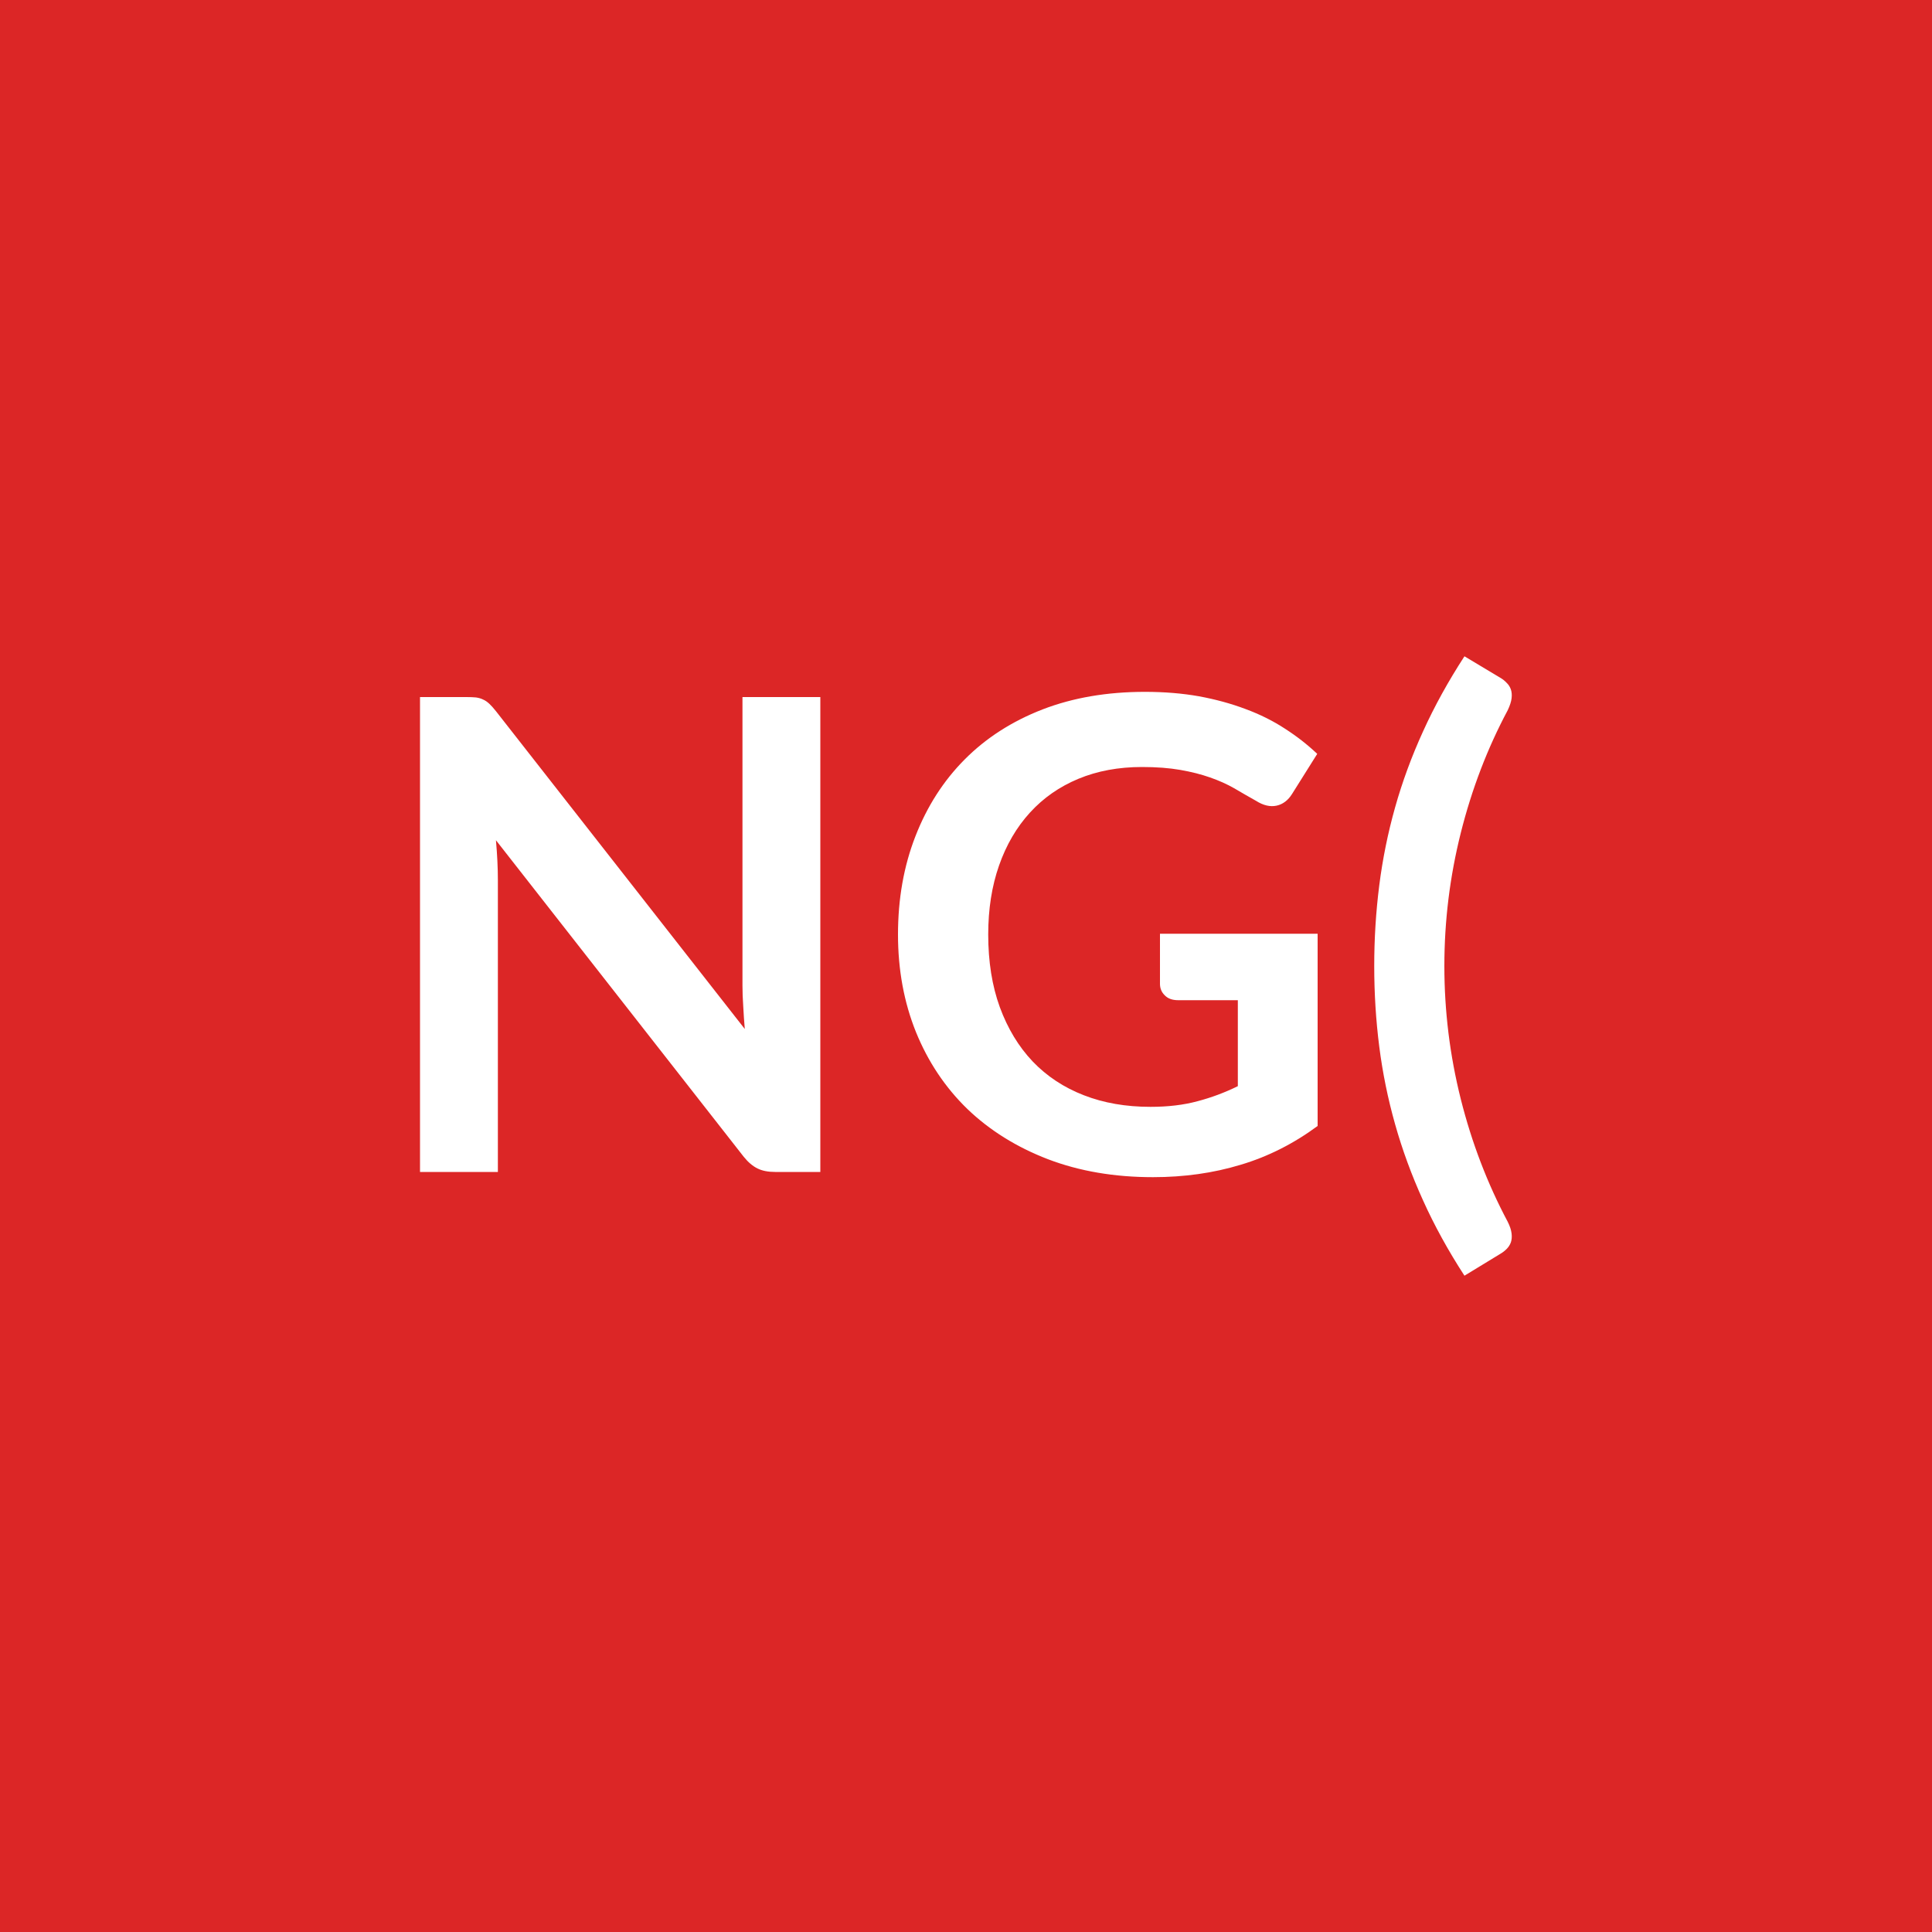
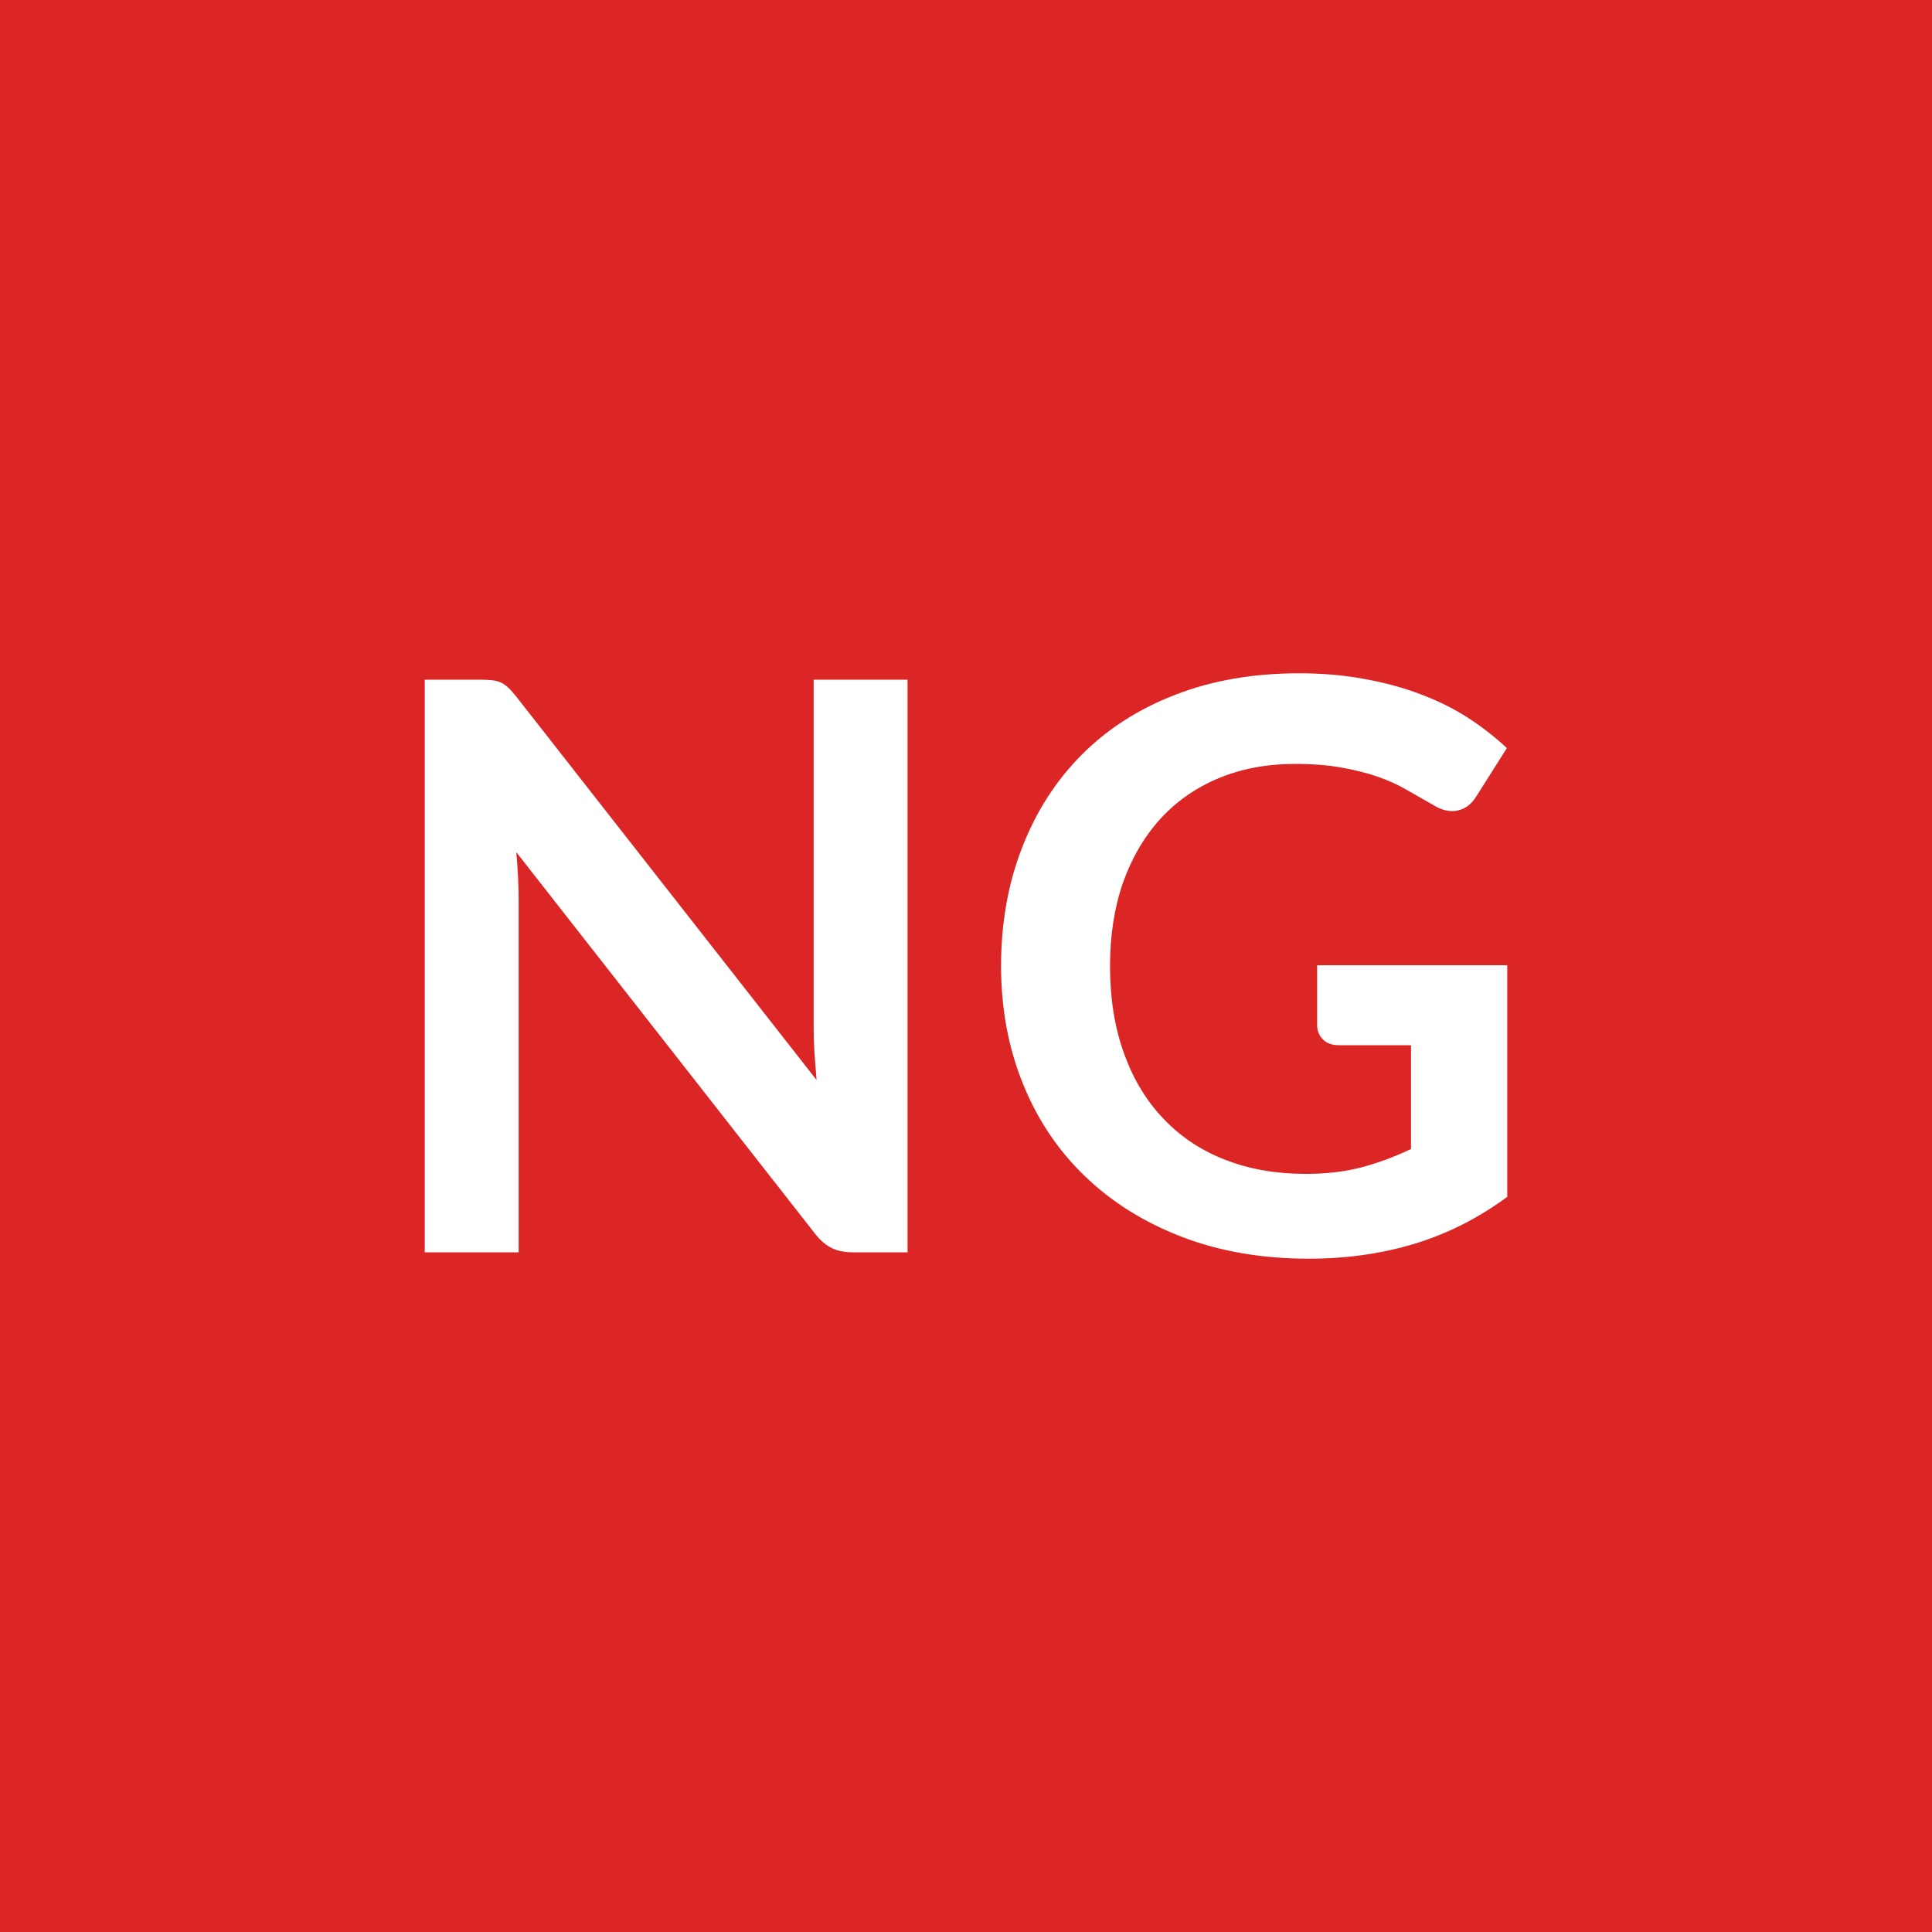
<svg xmlns="http://www.w3.org/2000/svg" width="100" height="100" viewBox="0 0 100 100">
  <rect width="100%" height="100%" fill="#dc2626" />
-   <path fill="#ffffff" d="M38.43 36.08h4.03v24.58h-2.34q-.55 0-.91-.18-.37-.18-.71-.6L25.67 43.49q.1 1.12.1 2.07v15.1h-4.03V36.08h2.4q.29 0 .5.02.21.03.37.11.16.07.32.22.15.14.34.38l12.88 16.45q-.05-.59-.08-1.17-.04-.58-.04-1.07zm21.61 12.25h8.16v9.95q-1.87 1.38-3.99 2.01-2.11.64-4.53.64-3 0-5.44-.93-2.44-.94-4.17-2.6-1.72-1.67-2.66-3.98-.93-2.31-.93-5.05 0-2.77.9-5.08.9-2.32 2.55-3.98 1.66-1.67 4.03-2.59 2.36-.91 5.3-.91 1.5 0 2.8.23 1.3.24 2.41.66 1.11.41 2.03 1.01.92.59 1.68 1.31l-1.3 2.07q-.31.5-.8.61-.5.11-1.07-.25-.57-.32-1.13-.65-.56-.32-1.25-.56-.68-.24-1.54-.39t-1.98-.15q-1.82 0-3.29.61t-2.51 1.75-1.6 2.74-.56 3.57q0 2.11.6 3.76.61 1.66 1.7 2.81 1.1 1.15 2.65 1.75 1.54.6 3.45.6 1.36 0 2.43-.29 1.07-.28 2.09-.78v-4.45h-3.09q-.45 0-.69-.25-.25-.24-.25-.6zM74.76 50q0 3.5.85 6.89.85 3.38 2.43 6.35.17.34.2.61.03.26-.04.46-.07.19-.22.34-.14.14-.31.24l-1.87 1.14q-1.26-1.94-2.14-3.89-.89-1.96-1.45-3.95-.56-1.98-.82-4.02T71.13 50q0-2.12.26-4.17t.82-4.04 1.45-3.94q.88-1.94 2.14-3.88l1.87 1.12q.17.1.31.25.15.14.22.34.07.19.04.46-.03.26-.2.62-1.58 2.96-2.43 6.35T74.76 50" />
+   <path fill="#ffffff" d="M42.115 35.18h4.86v29.64h-2.83q-.65 0-1.09-.22-.44-.21-.85-.72l-15.48-19.77q.12 1.36.12 2.51v18.2h-4.86V35.18h2.89q.35 0 .61.03.25.03.45.12.19.09.38.27.18.17.41.46l15.54 19.84q-.06-.71-.11-1.41-.04-.7-.04-1.29zm26.06 14.78h9.84v11.99q-2.26 1.66-4.81 2.43t-5.46.77q-3.63 0-6.57-1.13t-5.02-3.14q-2.09-2.01-3.21-4.79-1.13-2.79-1.13-6.09 0-3.34 1.09-6.13 1.08-2.79 3.08-4.8t4.85-3.11q2.85-1.11 6.4-1.11 1.8 0 3.37.29 1.57.28 2.91.79 1.34.5 2.45 1.21 1.11.72 2.03 1.58l-1.58 2.5q-.37.6-.96.73-.6.14-1.3-.3-.67-.38-1.35-.77-.67-.39-1.5-.68-.84-.29-1.87-.47-1.04-.19-2.39-.19-2.19 0-3.97.74-1.77.74-3.02 2.11-1.25 1.38-1.93 3.3-.67 1.93-.67 4.31 0 2.54.73 4.54.72 2 2.05 3.38 1.32 1.39 3.18 2.11 1.87.73 4.16.73 1.64 0 2.94-.35 1.29-.35 2.52-.94V54.1h-3.73q-.54 0-.83-.3-.3-.3-.3-.73z" />
</svg>
